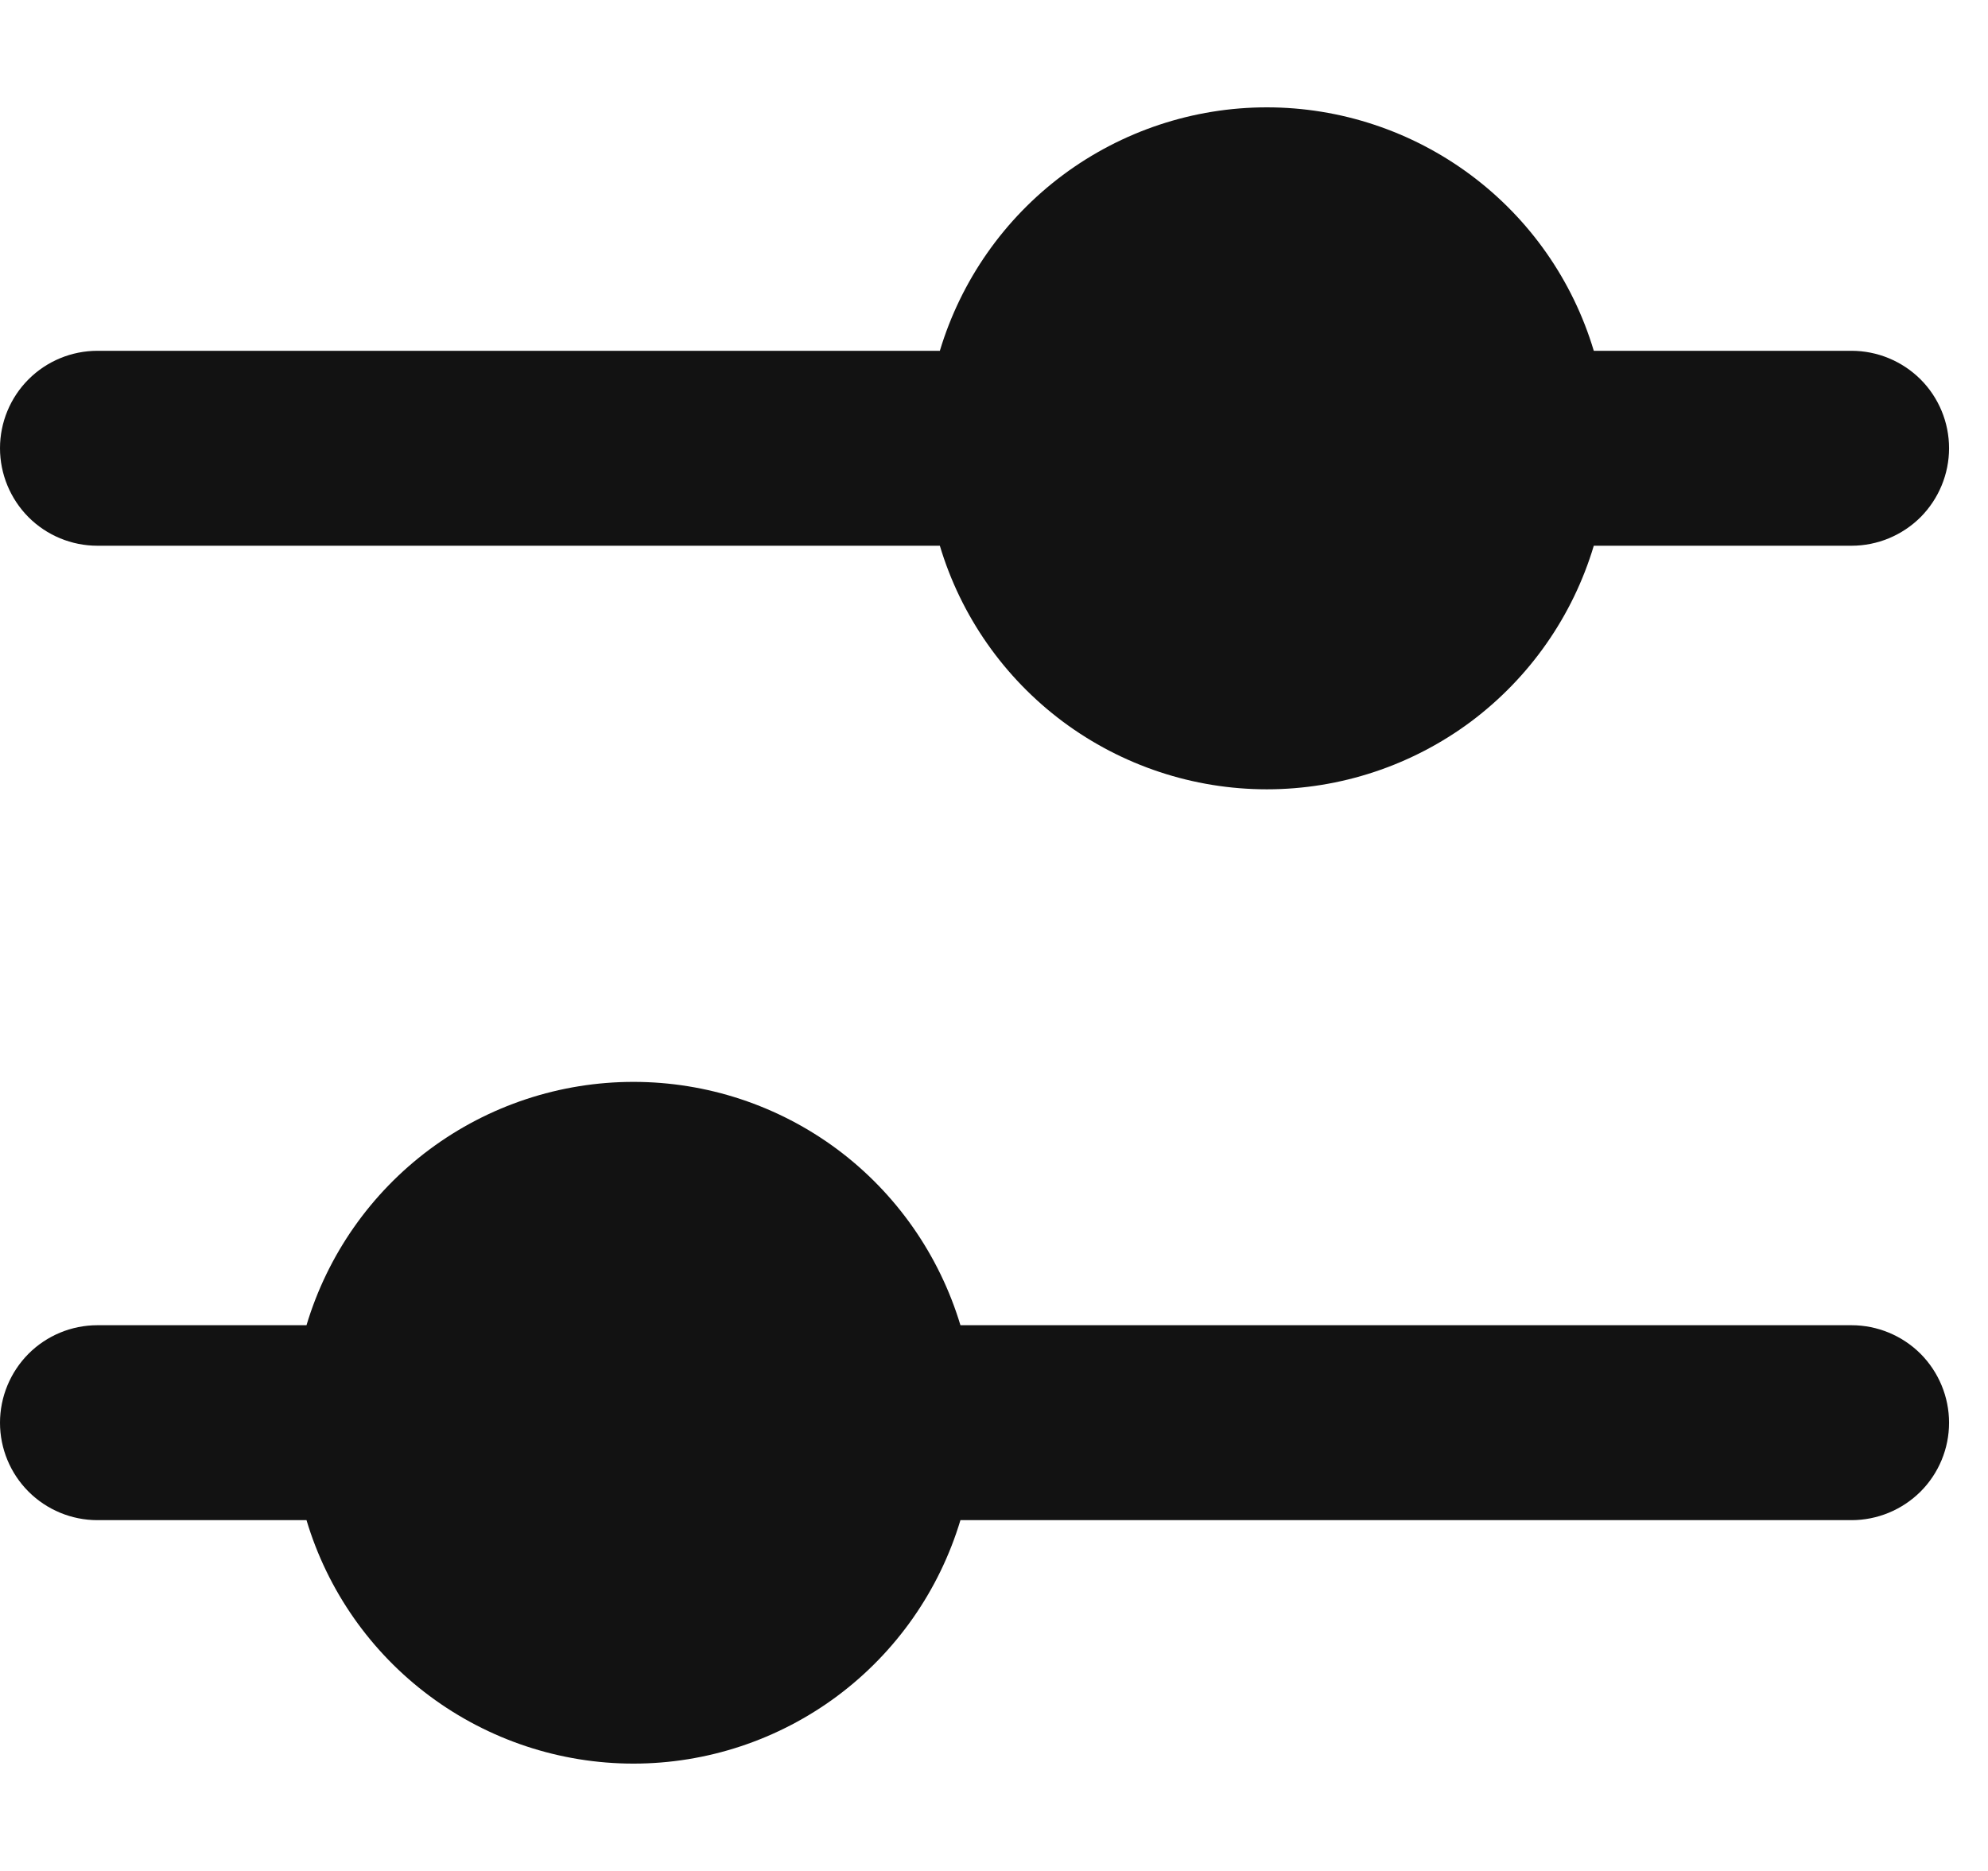
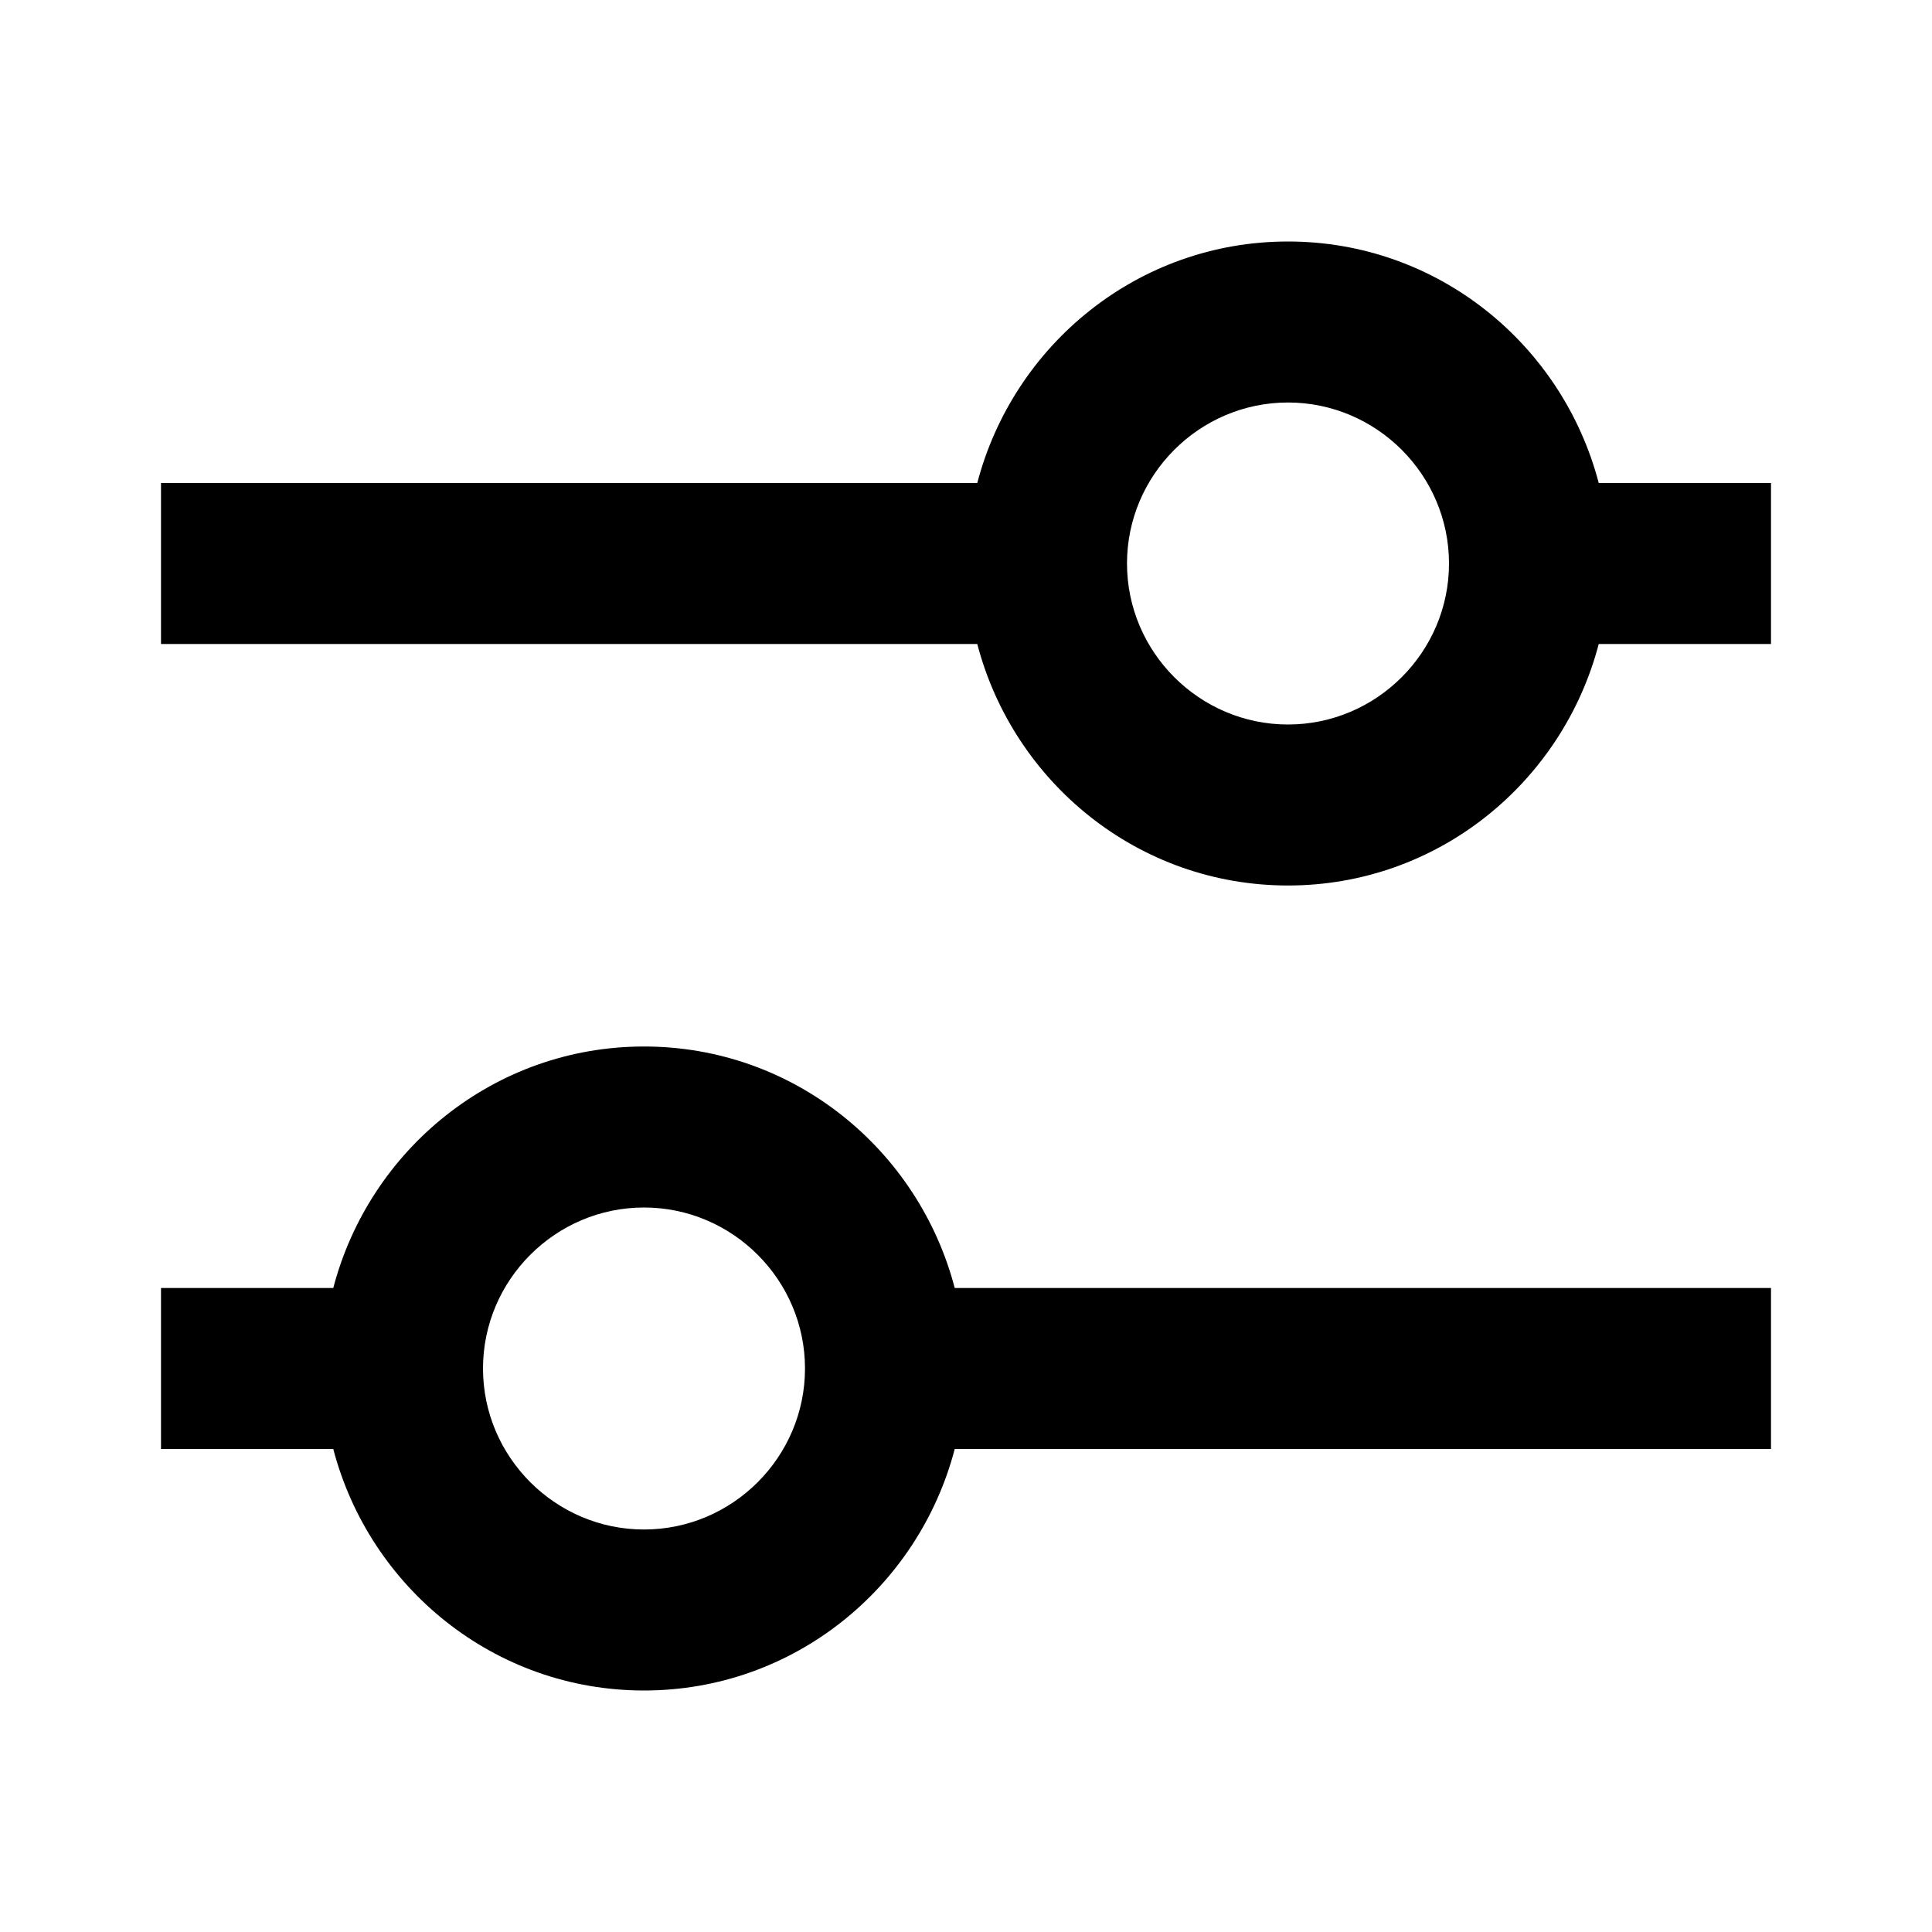
- <svg xmlns="http://www.w3.org/2000/svg" width="17" height="16" viewBox="0 0 17 16" fill="none">
-   <path fill-rule="evenodd" clip-rule="evenodd" d="M10.833 6.75C11.461 6.75 12.073 6.547 12.577 6.172C13.08 5.796 13.449 5.269 13.629 4.667H15.833C16.054 4.667 16.266 4.579 16.423 4.423C16.579 4.266 16.667 4.054 16.667 3.833C16.667 3.612 16.579 3.4 16.423 3.244C16.266 3.088 16.054 3 15.833 3H13.629C13.449 2.398 13.08 1.871 12.576 1.496C12.072 1.121 11.461 0.918 10.833 0.918C10.205 0.918 9.594 1.121 9.09 1.496C8.587 1.871 8.218 2.398 8.037 3H0.833C0.612 3 0.4 3.088 0.244 3.244C0.088 3.4 0 3.612 0 3.833C0 4.054 0.088 4.266 0.244 4.423C0.4 4.579 0.612 4.667 0.833 4.667H8.037C8.217 5.269 8.586 5.796 9.09 6.172C9.594 6.547 10.205 6.75 10.833 6.75ZM0.833 11.333C0.612 11.333 0.4 11.421 0.244 11.577C0.088 11.734 0 11.946 0 12.167C0 12.388 0.088 12.6 0.244 12.756C0.4 12.912 0.612 13 0.833 13H2.621C2.801 13.602 3.17 14.129 3.674 14.504C4.178 14.879 4.789 15.082 5.417 15.082C6.045 15.082 6.656 14.879 7.16 14.504C7.663 14.129 8.032 13.602 8.213 13H15.833C16.054 13 16.266 12.912 16.423 12.756C16.579 12.6 16.667 12.388 16.667 12.167C16.667 11.946 16.579 11.734 16.423 11.577C16.266 11.421 16.054 11.333 15.833 11.333H8.213C8.032 10.732 7.663 10.204 7.16 9.829C6.656 9.454 6.045 9.252 5.417 9.252C4.789 9.252 4.178 9.454 3.674 9.829C3.17 10.204 2.801 10.732 2.621 11.333H0.833Z" fill="#121212" />
+ <svg xmlns="http://www.w3.org/2000/svg" viewBox="0 0 24 24">
+   <path d="M8 13C6.14 13 4.59 14.28 4.14 16H2V18H4.14C4.59 19.72 6.14 21 8 21S11.41 19.72 11.86 18H22V16H11.86C11.41 14.28 9.86 13 8 13M8 19C6.9 19 6 18.1 6 17C6 15.9 6.9 15 8 15S10 15.9 10 17C10 18.1 9.1 19 8 19M19.86 6C19.41 4.28 17.86 3 16 3S12.59 4.28 12.14 6H2V8H12.14C12.59 9.72 14.14 11 16 11S19.41 9.72 19.86 8H22V6H19.86M16 9C14.9 9 14 8.1 14 7C14 5.9 14.9 5 16 5S18 5.9 18 7C18 8.1 17.1 9 16 9Z" />
</svg>
